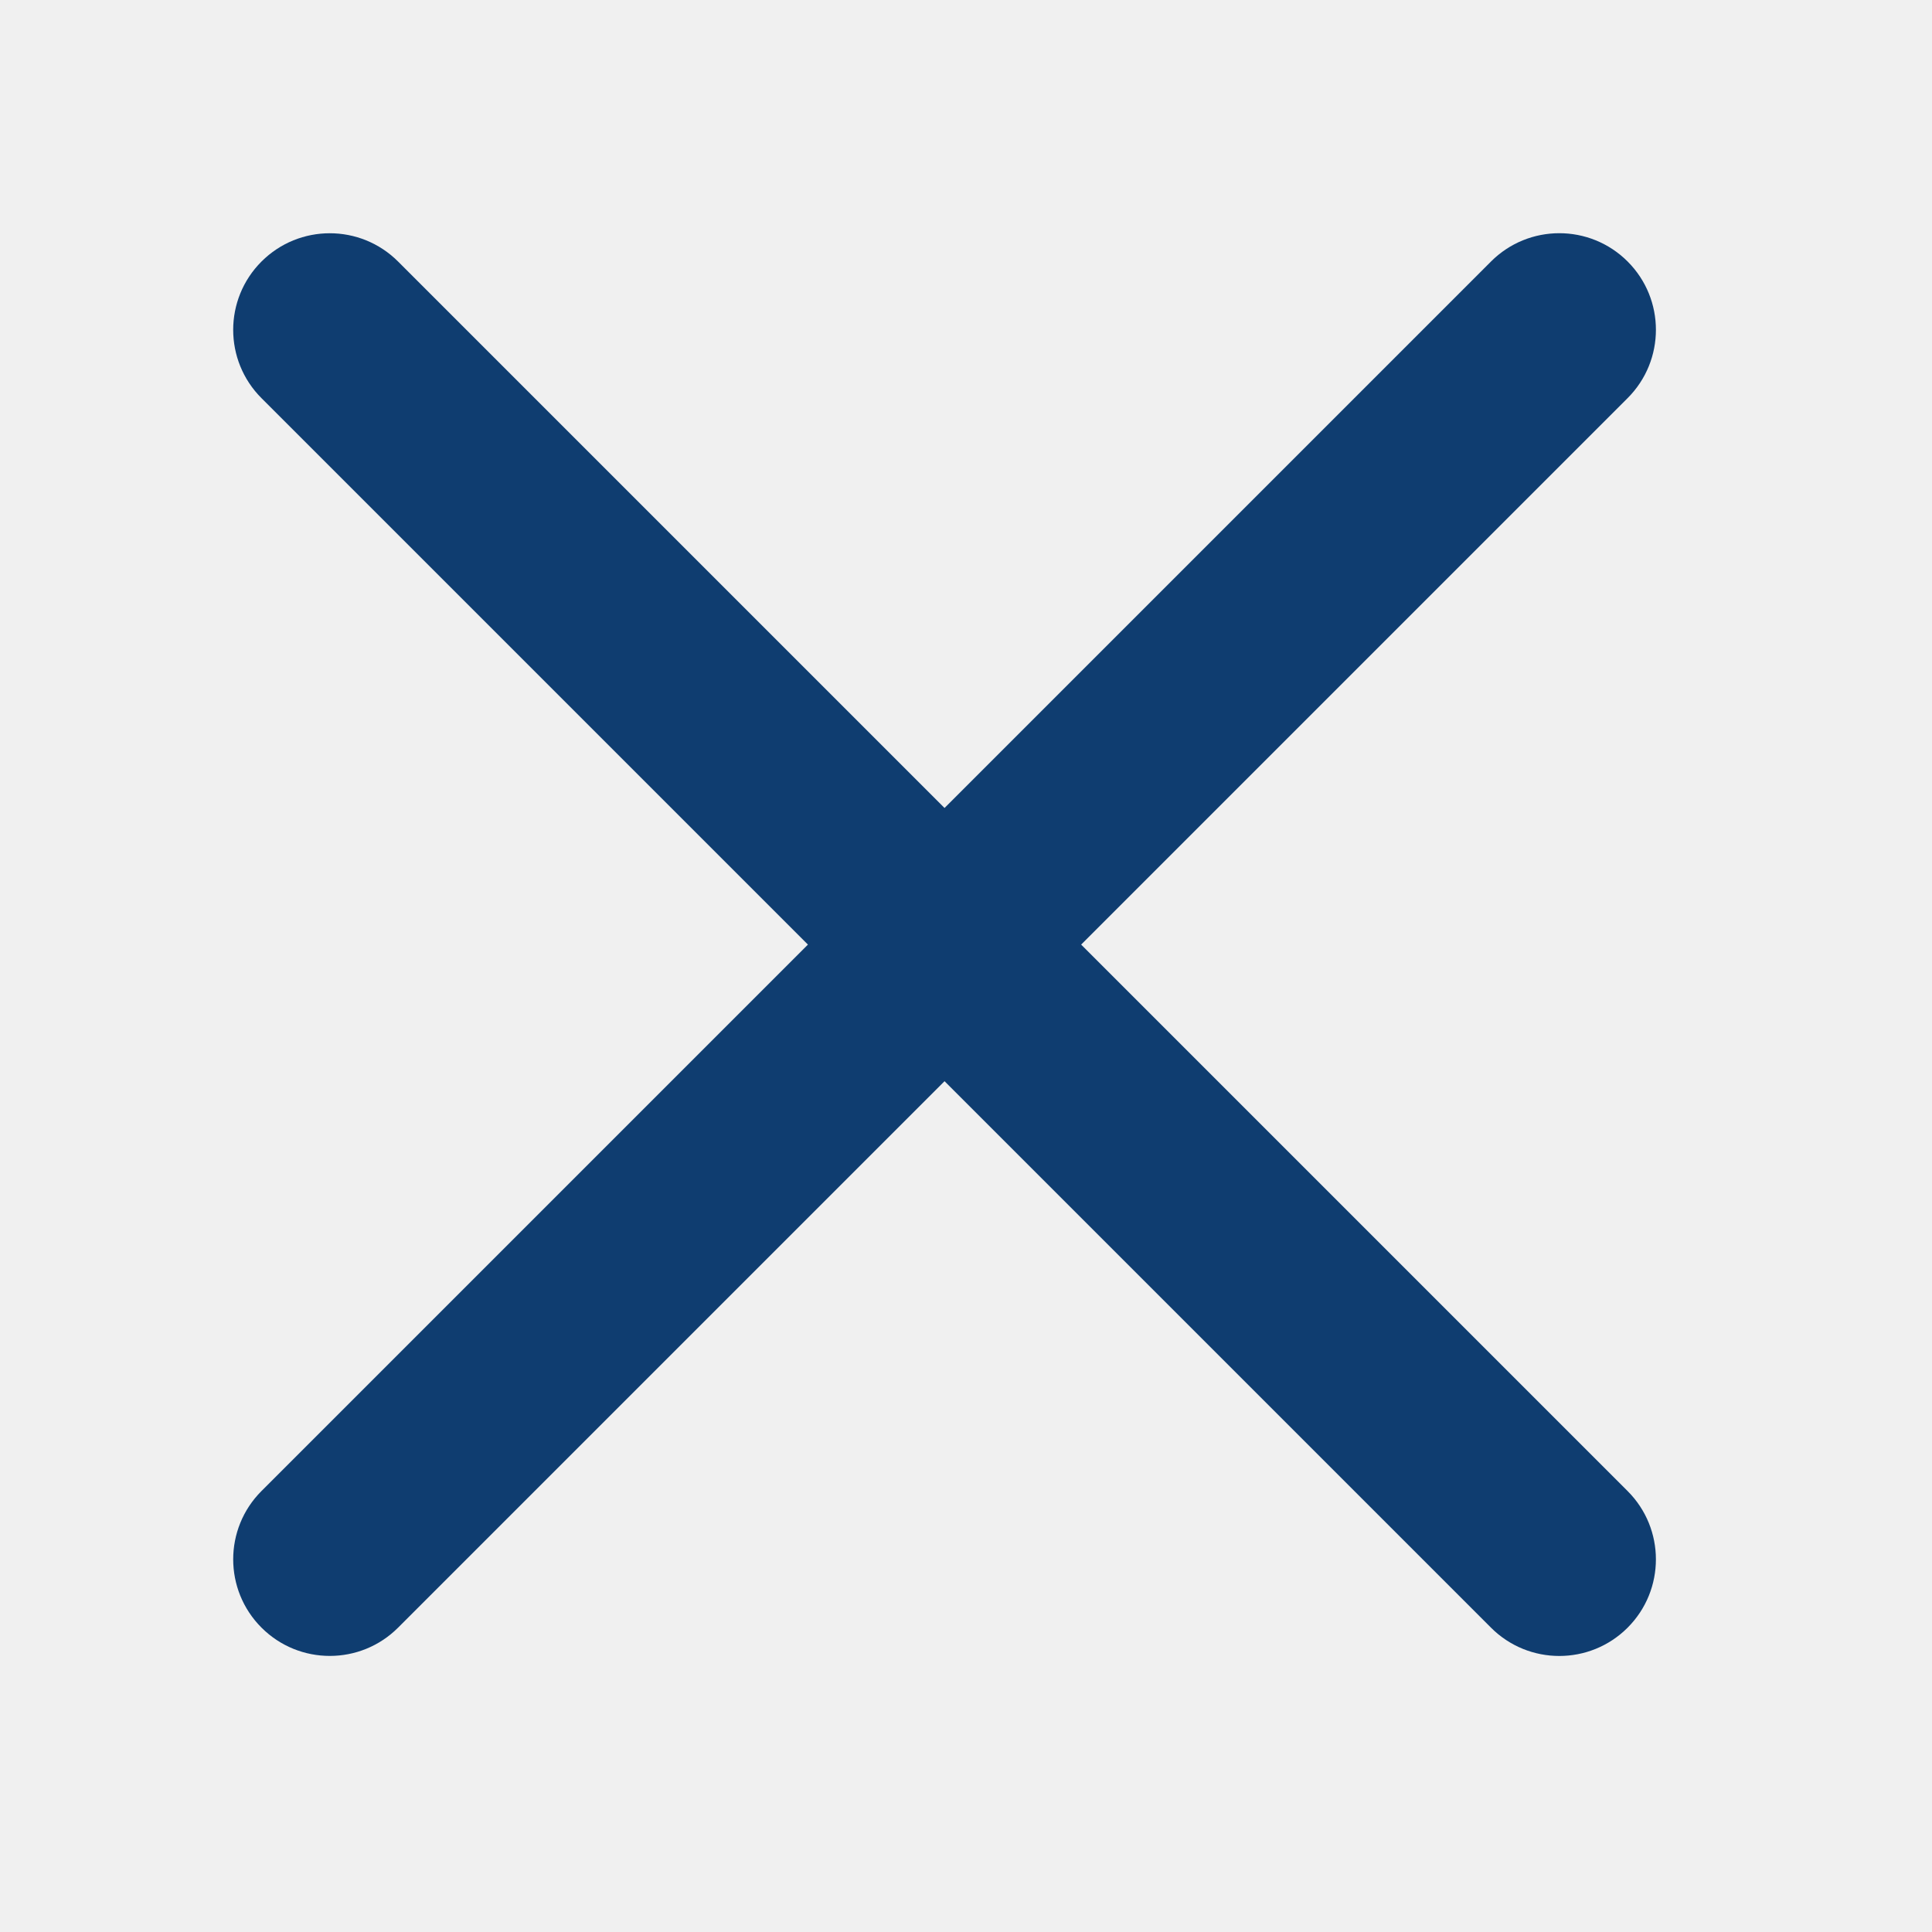
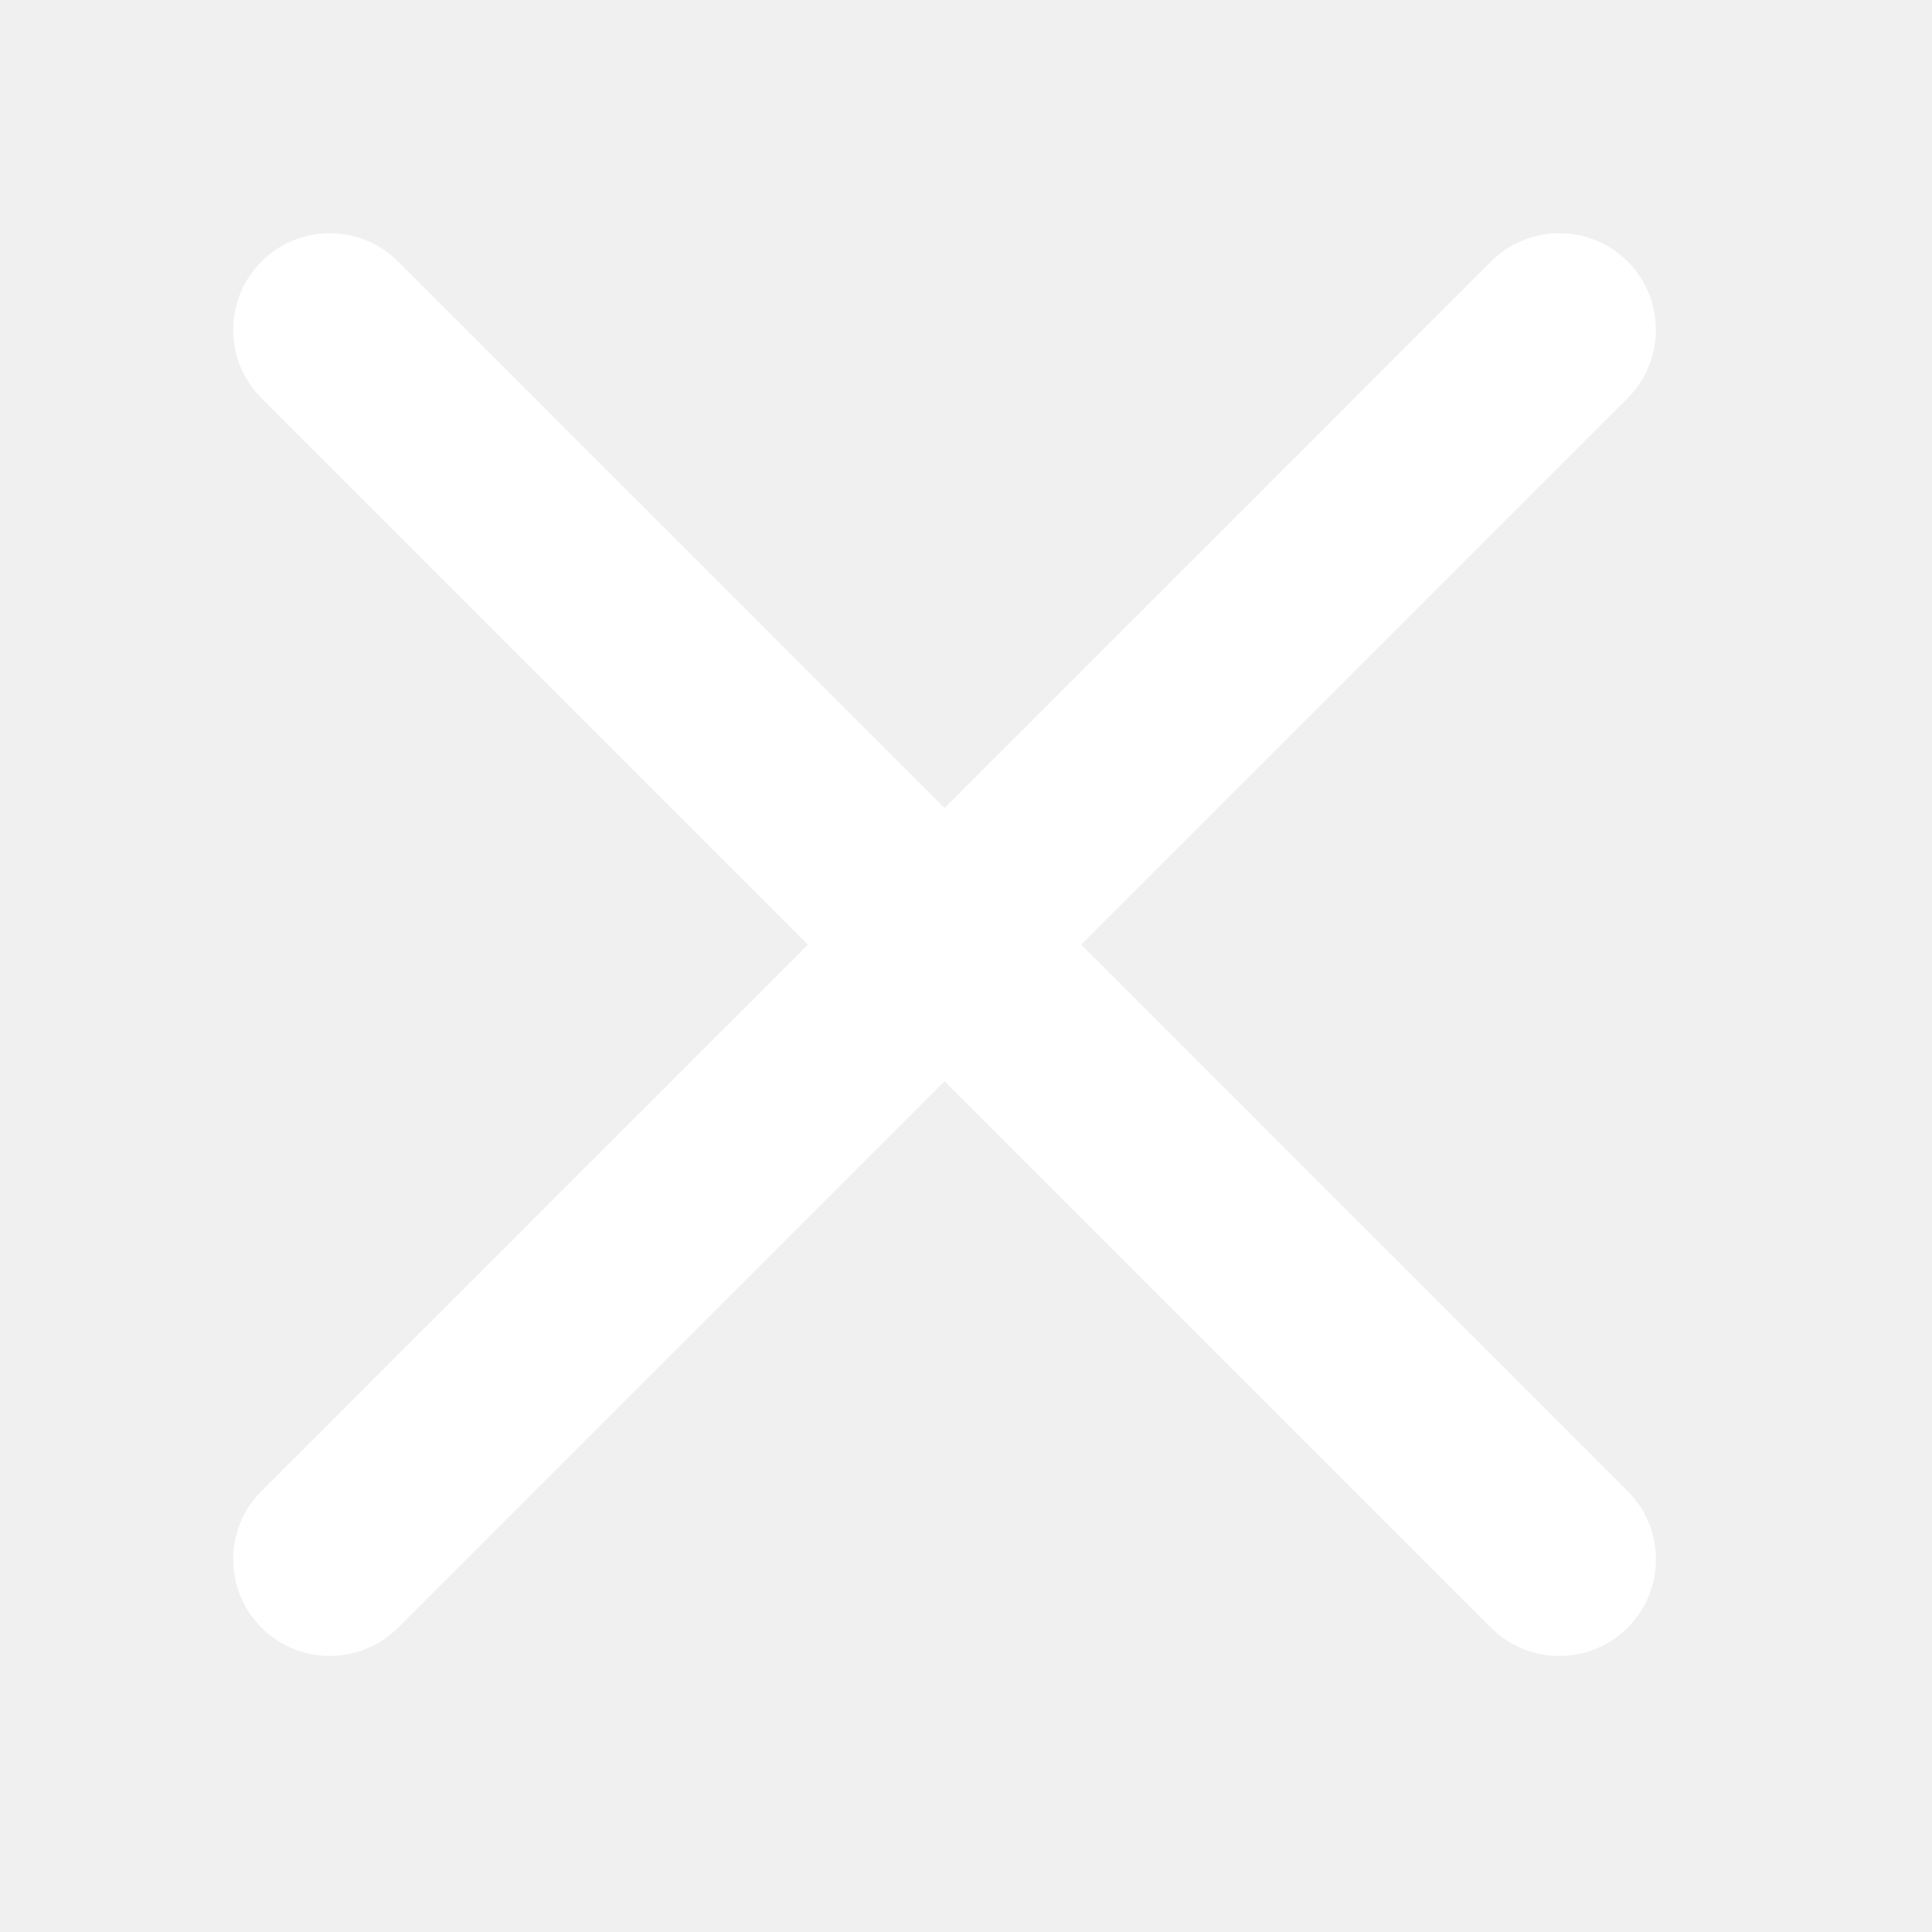
<svg xmlns="http://www.w3.org/2000/svg" width="20" height="20" viewBox="0 0 20 20" fill="none">
-   <rect x="2" y="16.142" width="20" height="2" rx="1" transform="rotate(-45 2 16.1422)" fill="#0F3D70" />
-   <rect x="16.142" y="17.556" width="20" height="2" rx="1" transform="rotate(-135 16.1421 17.5564)" fill="#0F3D70" />
+   <rect x="2" y="16.142" width="20" height="2" rx="1" transform="rotate(-45 2 16.1422)" fill="#fff" />
+   <rect x="16.142" y="17.556" width="20" height="2" rx="1" transform="rotate(-135 16.1421 17.5564)" fill="#fff" />
</svg>
